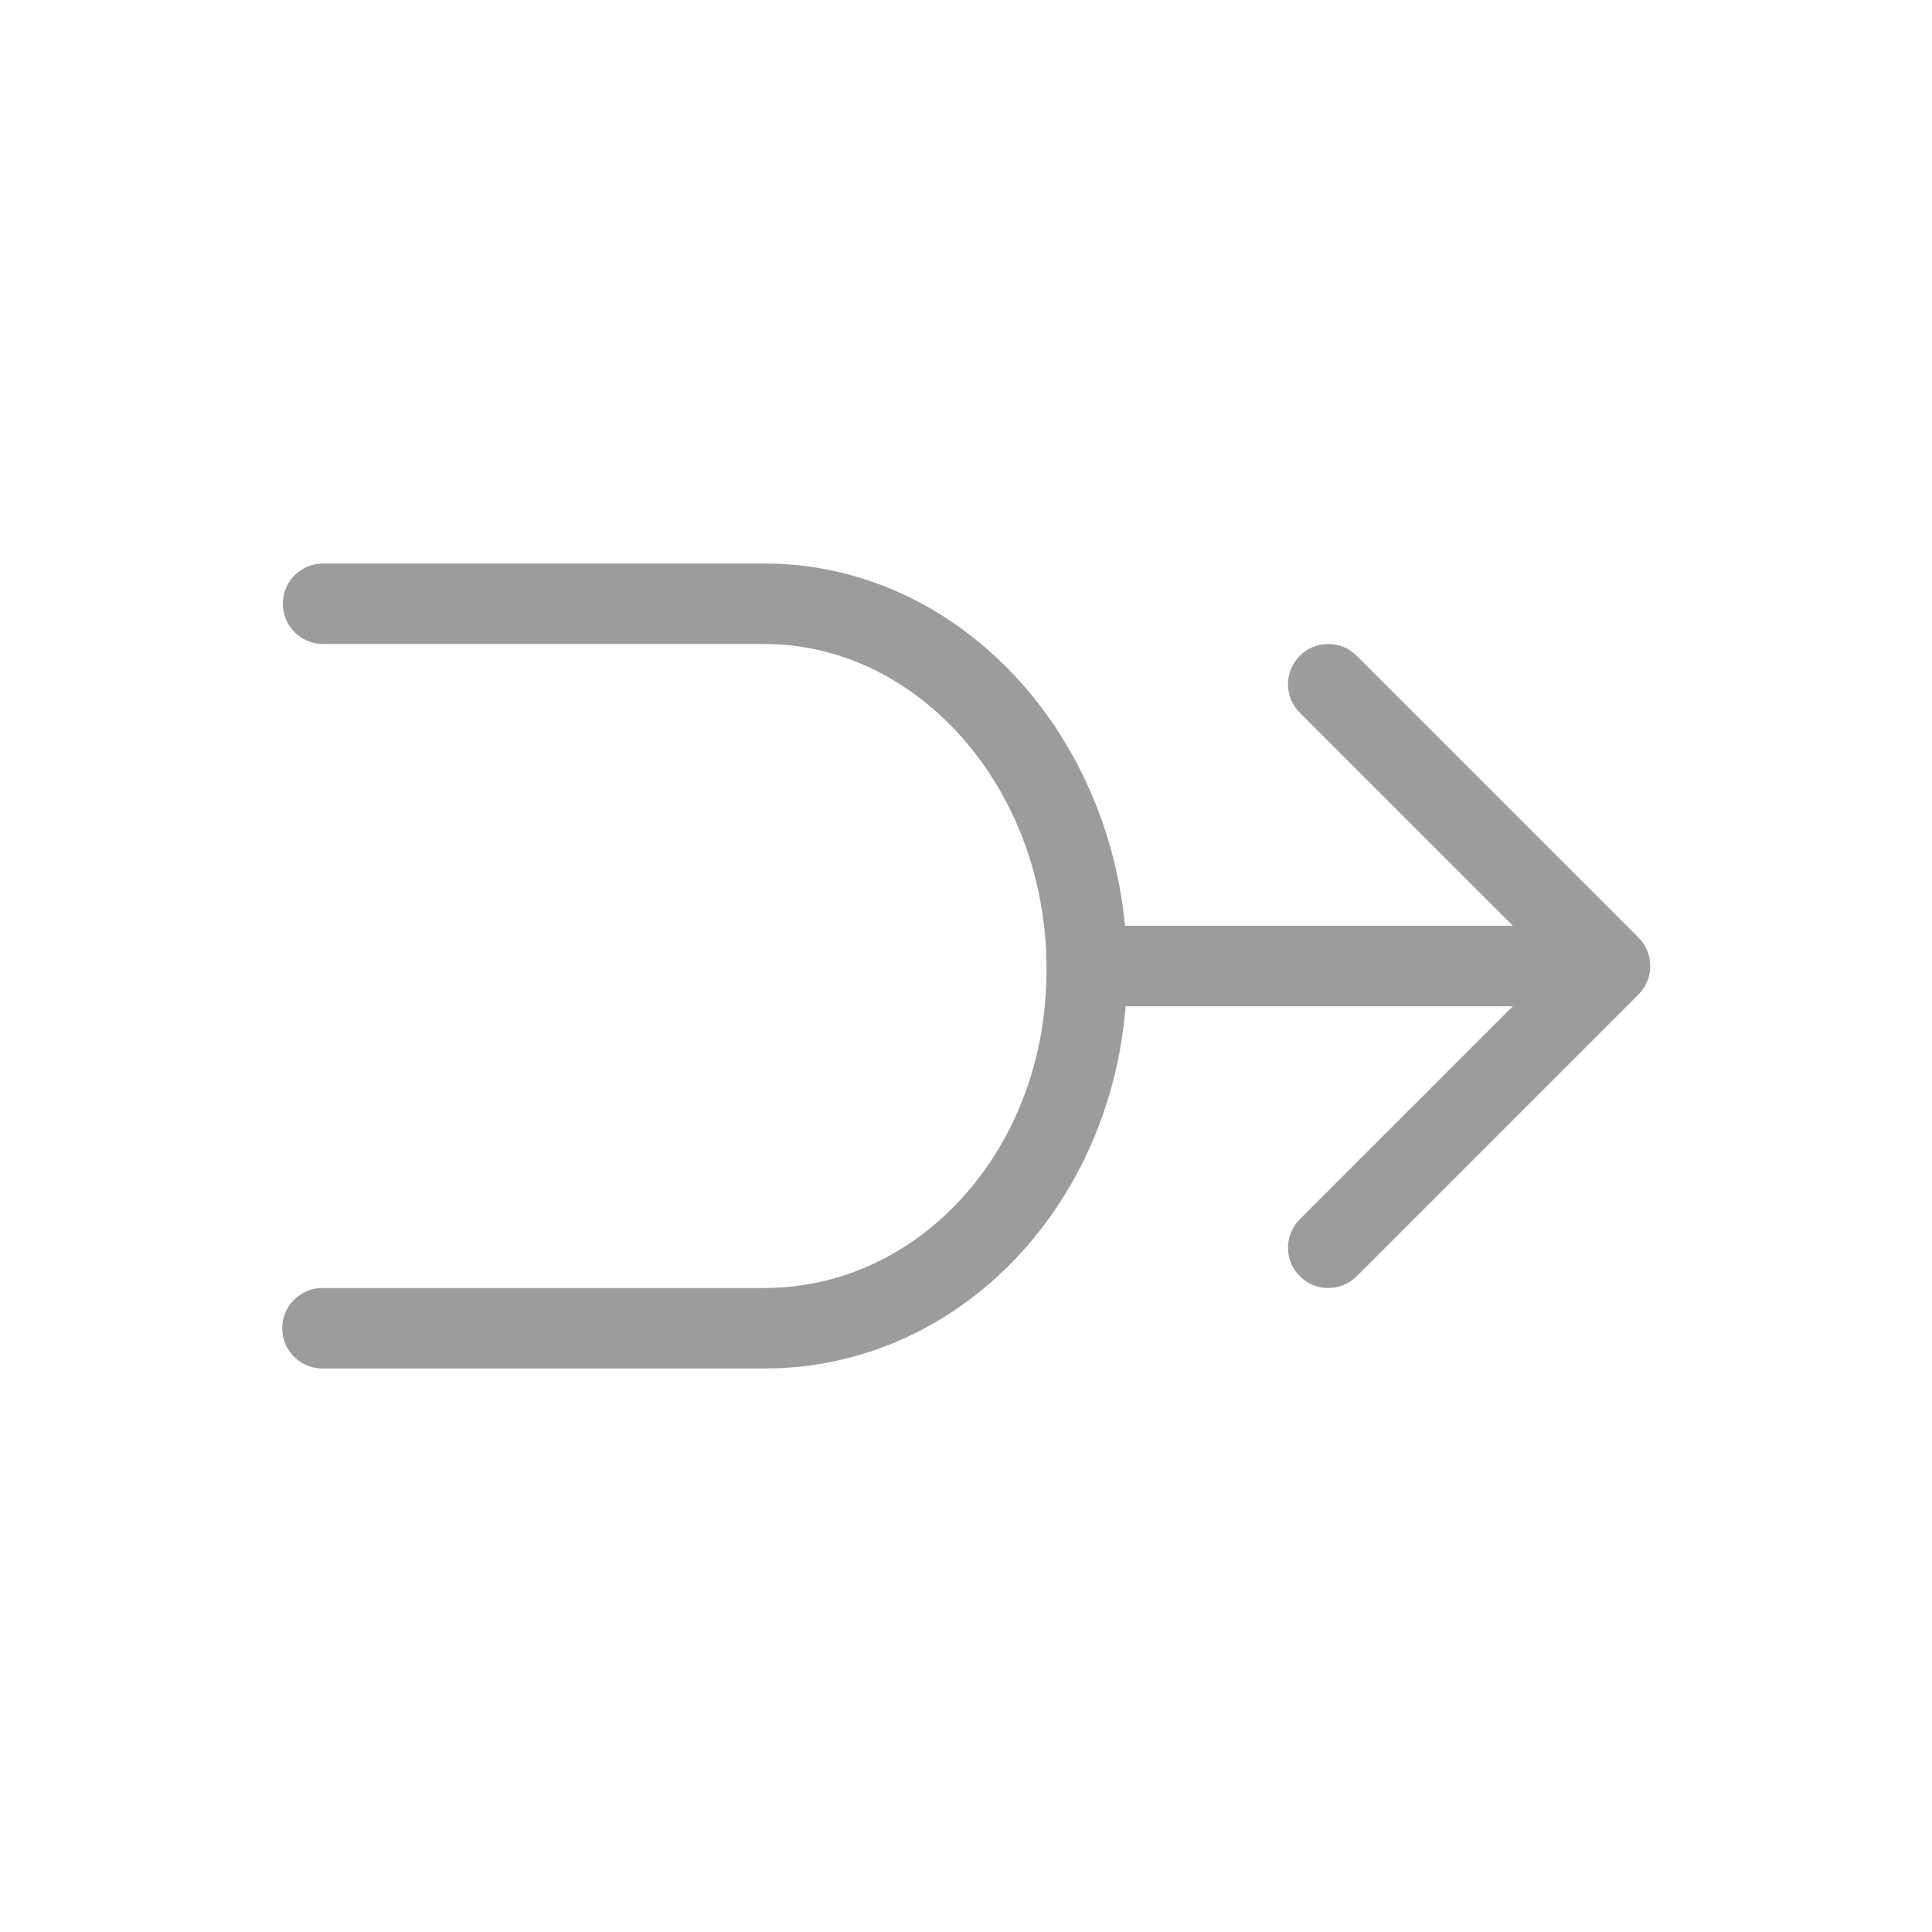
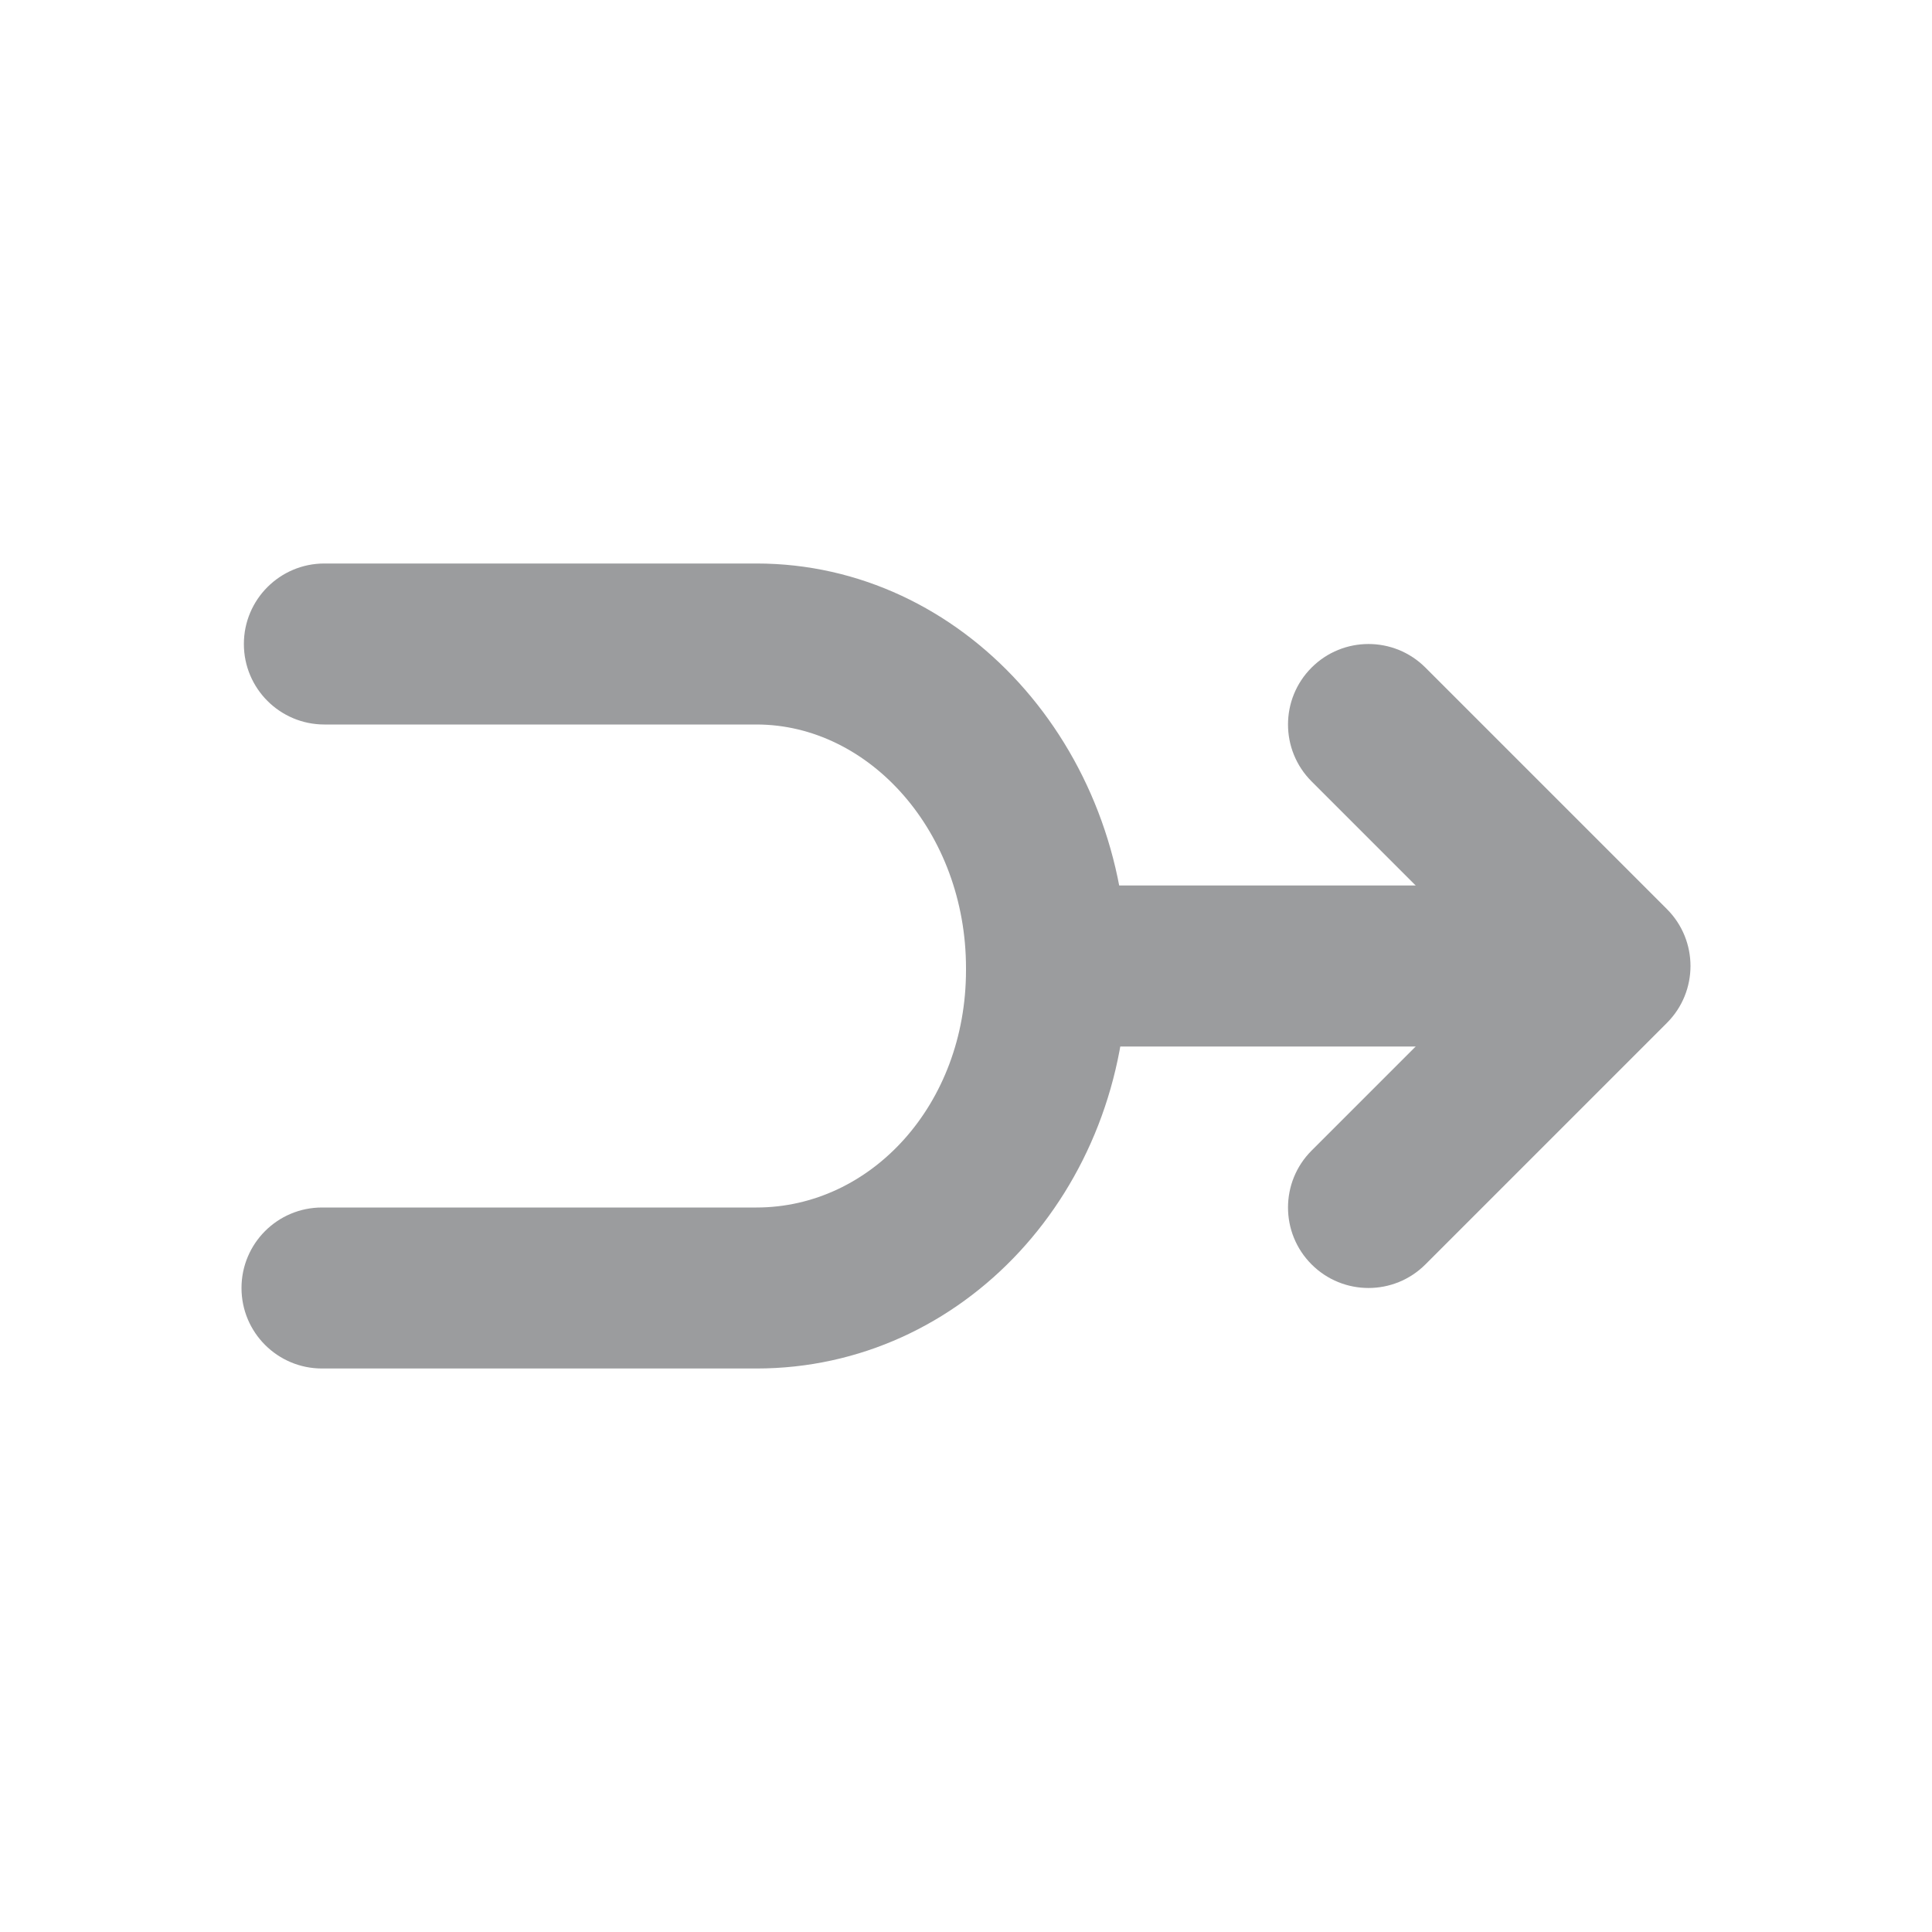
<svg xmlns="http://www.w3.org/2000/svg" width="48px" height="48px" viewBox="0 0 48 48" version="1.1">
-   <g id="icon/branch/merge48-icon" stroke="none" stroke-width="1" fill="none" fill-rule="evenodd">
-     <g id="Control-&amp;-Navigation_2-1-arrow-Copy" transform="translate(7, 14)" fill="#9b9c9e" fill-rule="nonzero">
-       <path d="M25.293,3.707 C24.902,3.317 24.902,2.683 25.293,2.293 C25.683,1.902 26.317,1.902 26.707,2.293 L33.707,9.293 C34.098,9.683 34.098,10.317 33.707,10.707 L26.707,17.707 C26.317,18.098 25.683,18.098 25.293,17.707 C24.902,17.317 24.902,16.683 25.293,16.293 L31.586,10 L25.293,3.707 Z" id="Shape" />
-       <path d="M21,11 C20.448,11 20,10.552 20,10 C20,9.448 20.448,9 21,9 L32,9 C32.552,9 33,9.448 33,10 C33,10.552 32.552,11 32,11 L21,11 Z" id="Line" />
-       <path d="M20,0 C20.552,-7.10542736e-15 21,0.448 21,1 C21,1.552 20.552,2 20,2 L9.018,2 C5.151,2 2.012,5.466 2.012,9.882 L2.012,9.941 C2.012,14.397 5.188,18 9.018,18 L19.985,18 C20.537,18 20.985,18.448 20.985,19 C20.985,19.552 20.537,20 19.985,20 L9.018,20 C4.024,20 0.012,15.449 0.012,9.941 L0.012,9.882 C0.012,4.403 4,1.41886503e-13 9.018,1.41886503e-13 L20,0 Z" id="Shape" transform="translate(10.5058, 10) rotate(-180) translate(-10.5058, -10) " />
-     </g>
+   <g id="icon/branch/merge48-thick" stroke="none" stroke-width="1" fill="none" fill-rule="evenodd">
+     <path d="M32.586,19.414 C31.805,18.633 31.805,17.367 32.586,16.586 C33.367,15.805 34.633,15.805 35.414,16.586 L41.414,22.586 C42.195,23.367 42.195,24.633 41.414,25.414 L35.414,31.414 C34.633,32.195 33.367,32.195 32.586,31.414 C31.805,30.633 31.805,29.367 32.586,28.586 L37.172,24 L32.586,19.414 Z" id="Shape" fill="#9b9c9e" fill-rule="nonzero" />
+     <path d="M26,26 C24.895,26 24,25.105 24,24 C24,22.895 24.895,22 26,22 L38,22 C39.105,22 40,22.895 40,24 C40,25.105 39.105,26 38,26 L26,26 Z" id="Line" fill="#9b9c9e" fill-rule="nonzero" />
+     <path d="M26,14 C27.105,14 28,14.895 28,16 C28,17.105 27.105,18 26,18 L15.206,18 C12.353,18 10,20.565 10,23.895 L10,23.948 C10,27.319 12.393,30 15.206,30 L25.941,30 C27.045,30 27.941,30.895 27.941,32 C27.941,33.105 27.045,34 25.941,34 L15.206,34 C10.077,34 6,29.433 6,23.948 L6,23.895 C6,18.429 10.063,14 15.206,14 L26,14 Z" id="Shape" fill="#9b9c9e" fill-rule="nonzero" transform="translate(17, 24) rotate(-180) translate(-17, -24) " />
  </g>
</svg>
